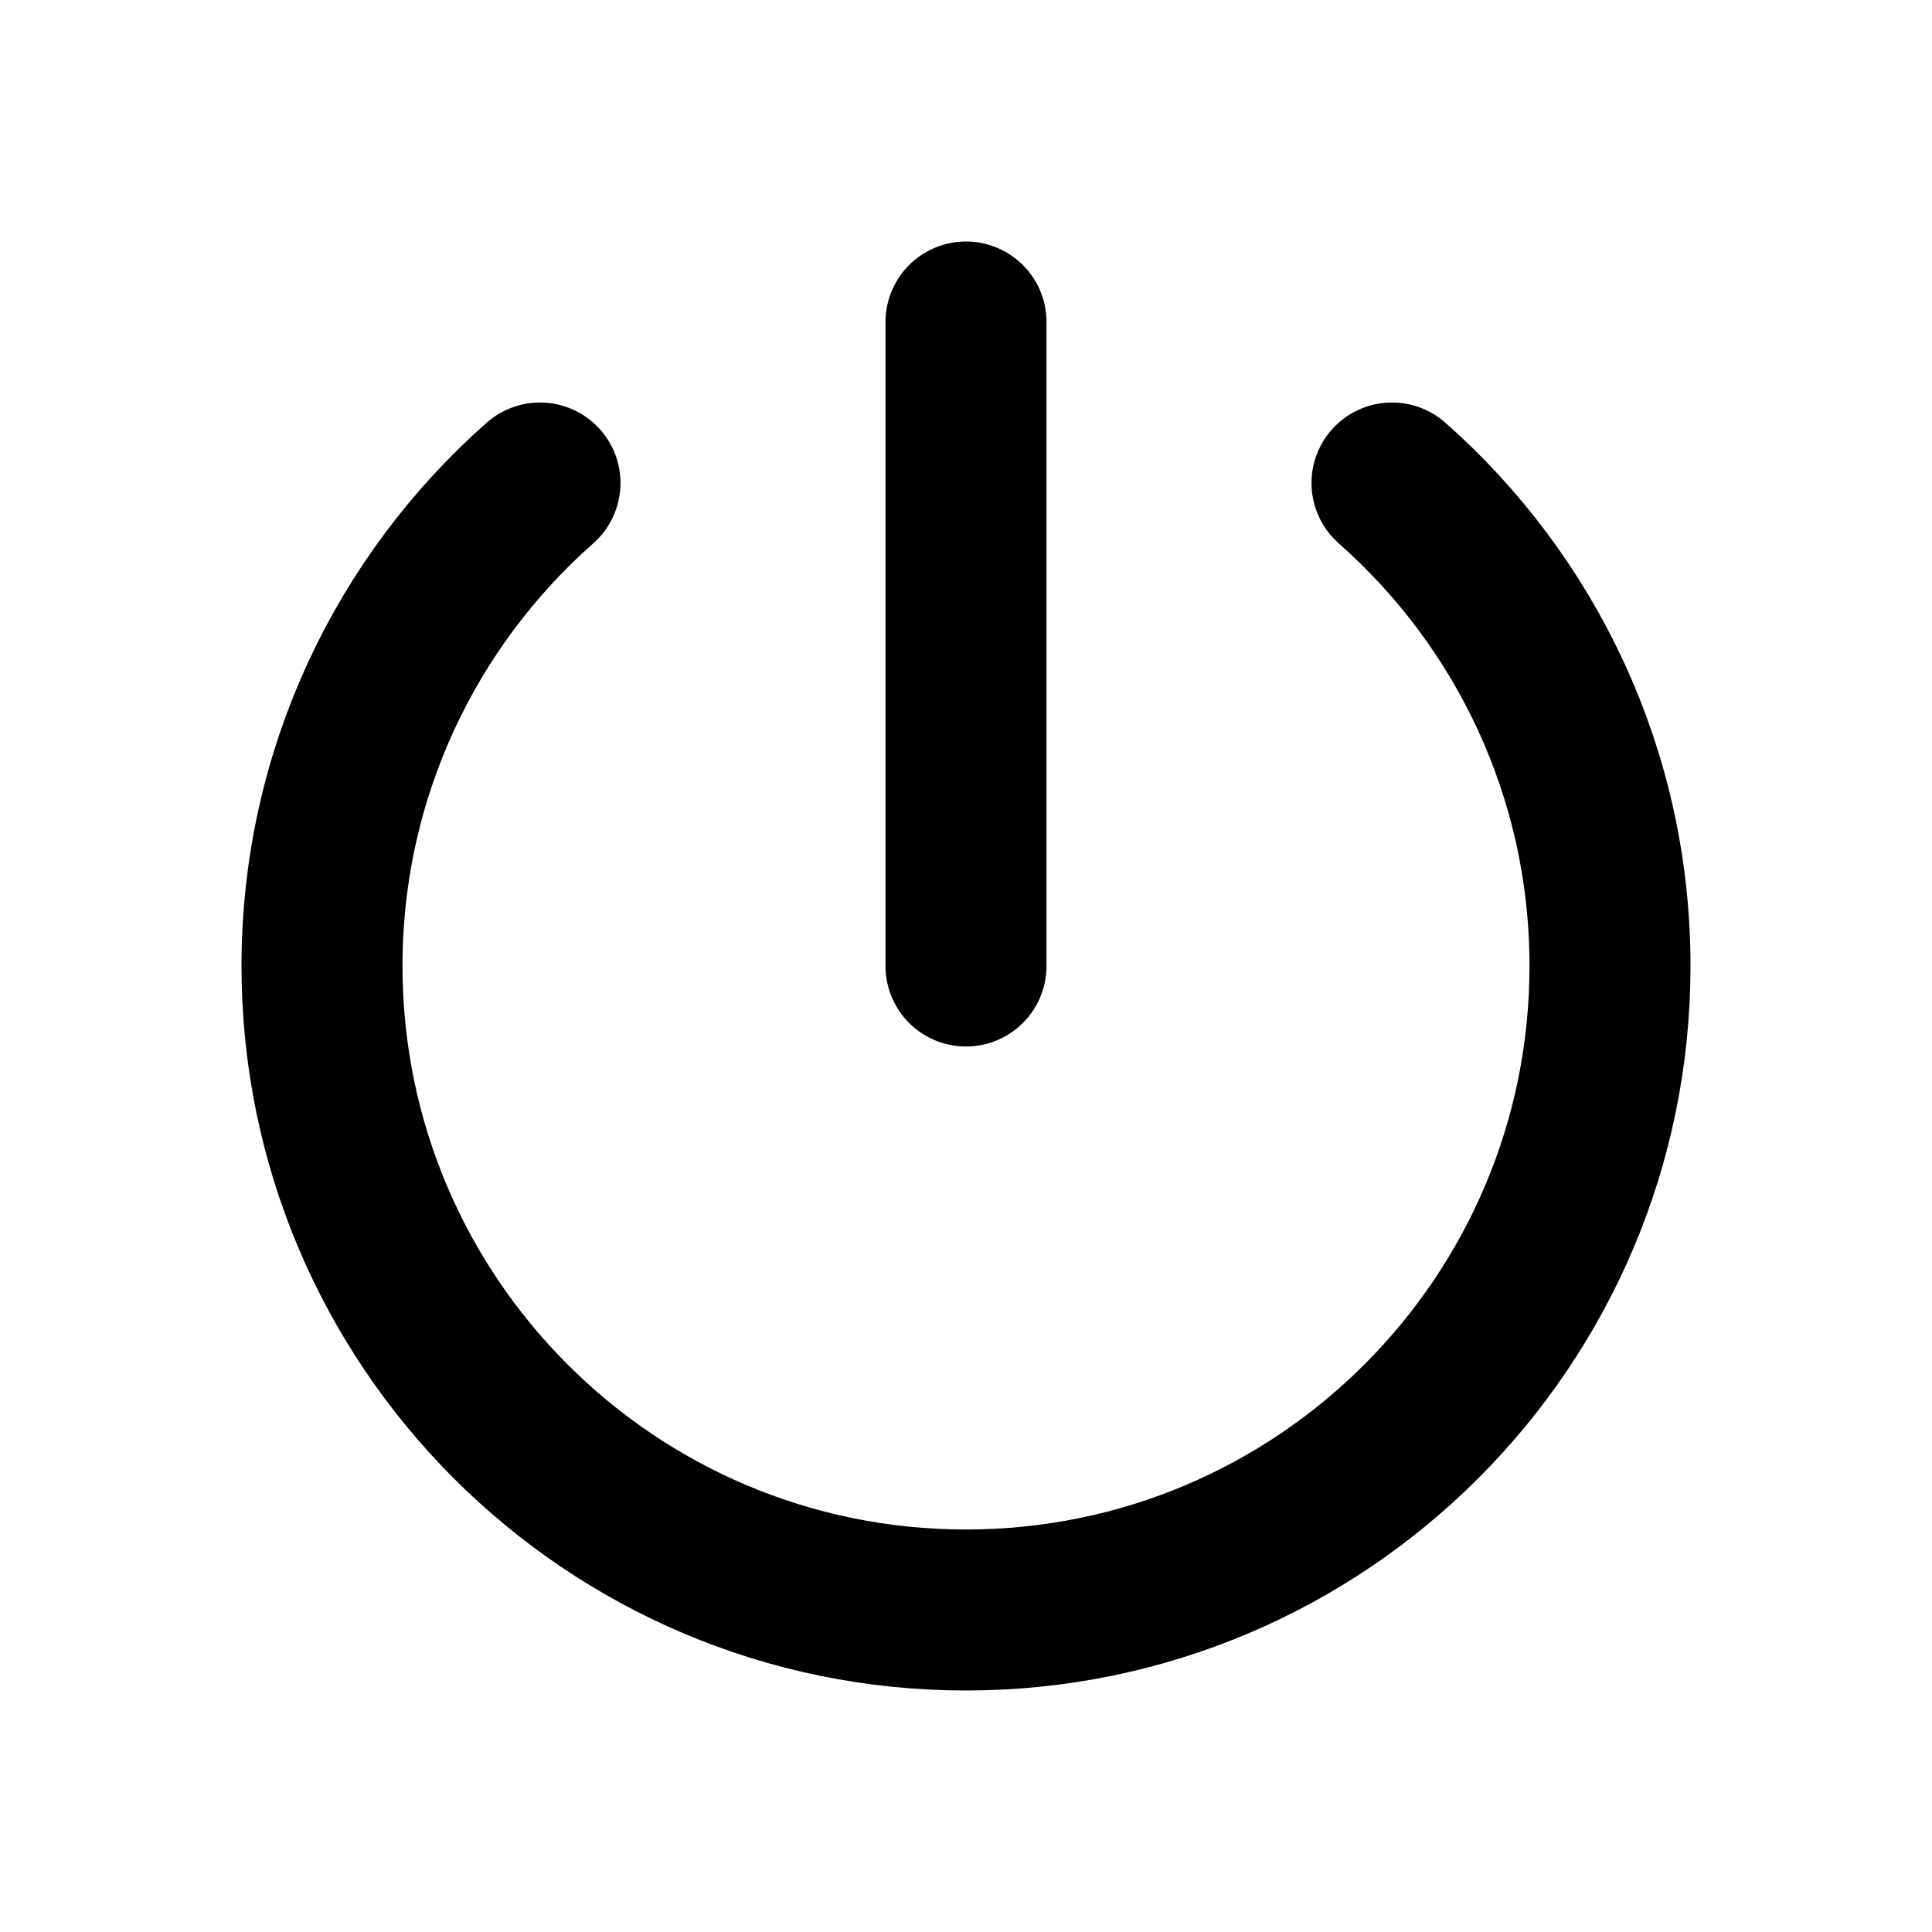
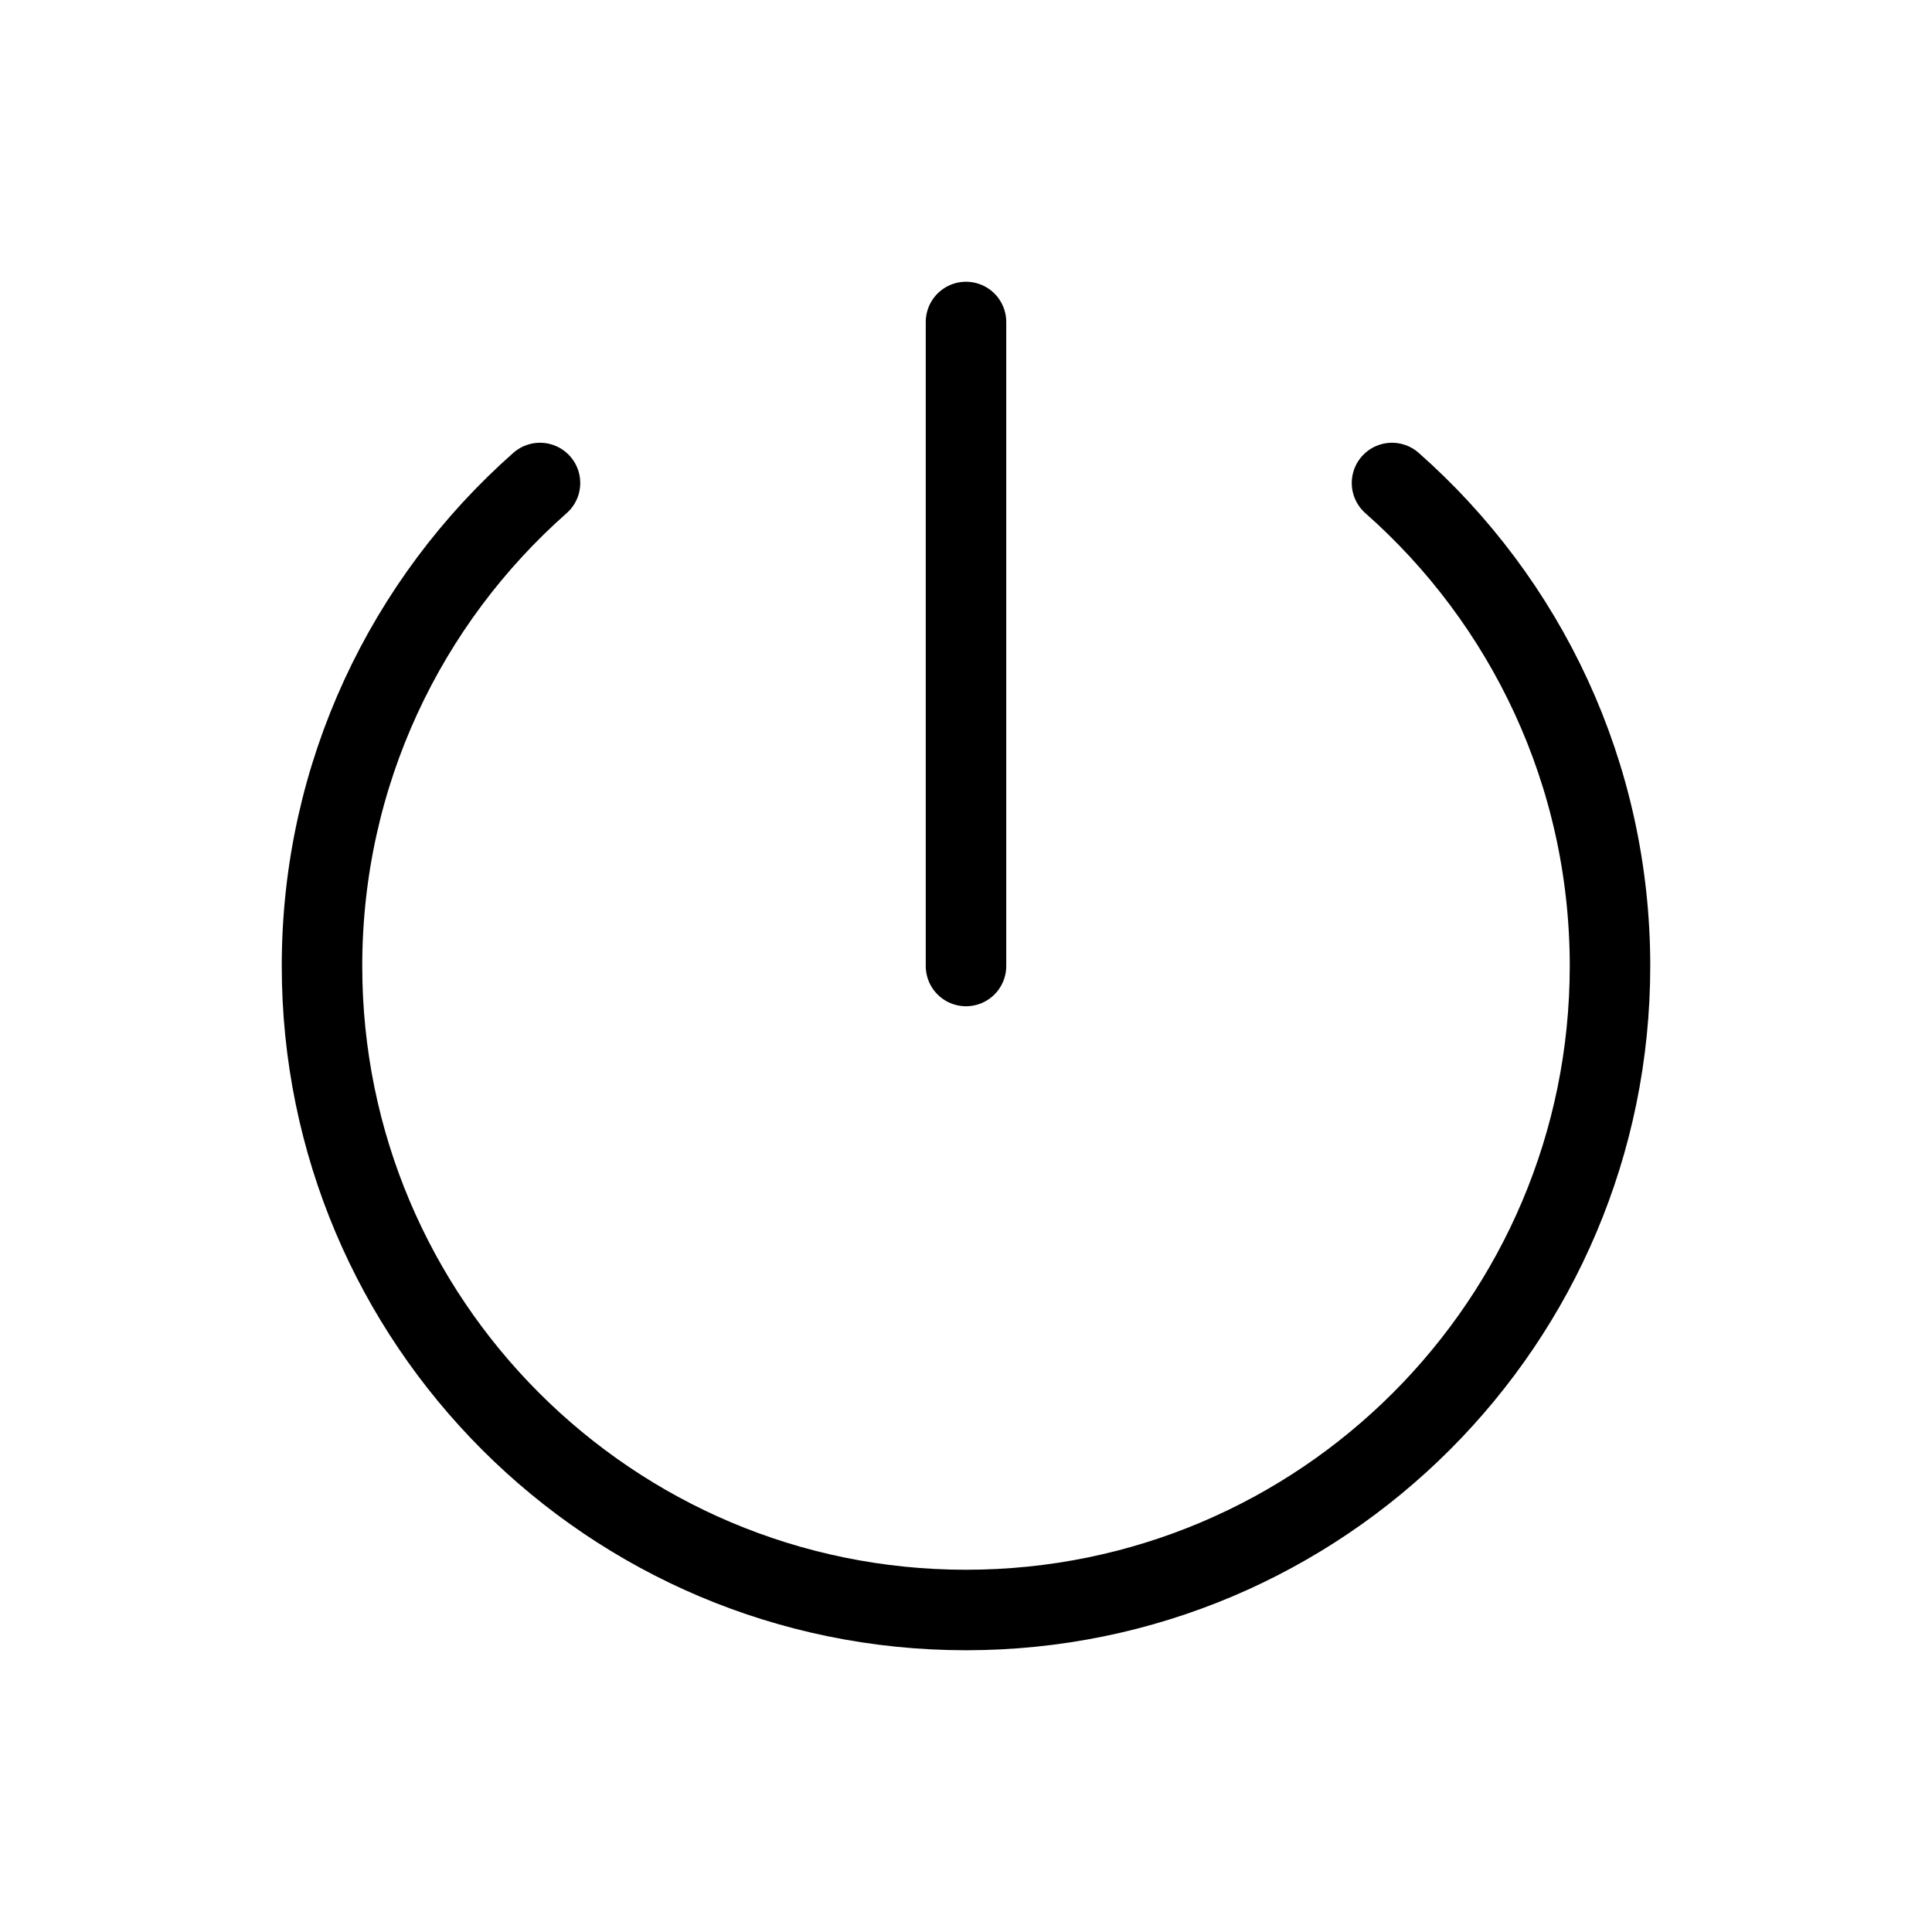
<svg xmlns="http://www.w3.org/2000/svg" viewBox="0 0 24 24" fill="rgba(255,255,255,0.16)">
-   <path d="M12 4V12M17.292 6C18.953 7.466 20 9.611 20 12C20 16.418 16.418 20 12 20C7.582 20 4 16.418 4 12C4 9.611 5.048 7.466 6.708 6" stroke="#000000" stroke-width="2" stroke-linecap="round" stroke-linejoin="round" />
+   <path d="M12 4V12M17.292 6C18.953 7.466 20 9.611 20 12C20 16.418 16.418 20 12 20C7.582 20 4 16.418 4 12C4 9.611 5.048 7.466 6.708 6" stroke="#000000" fill="none" stroke-linecap="round" stroke-linejoin="round" />
</svg>
